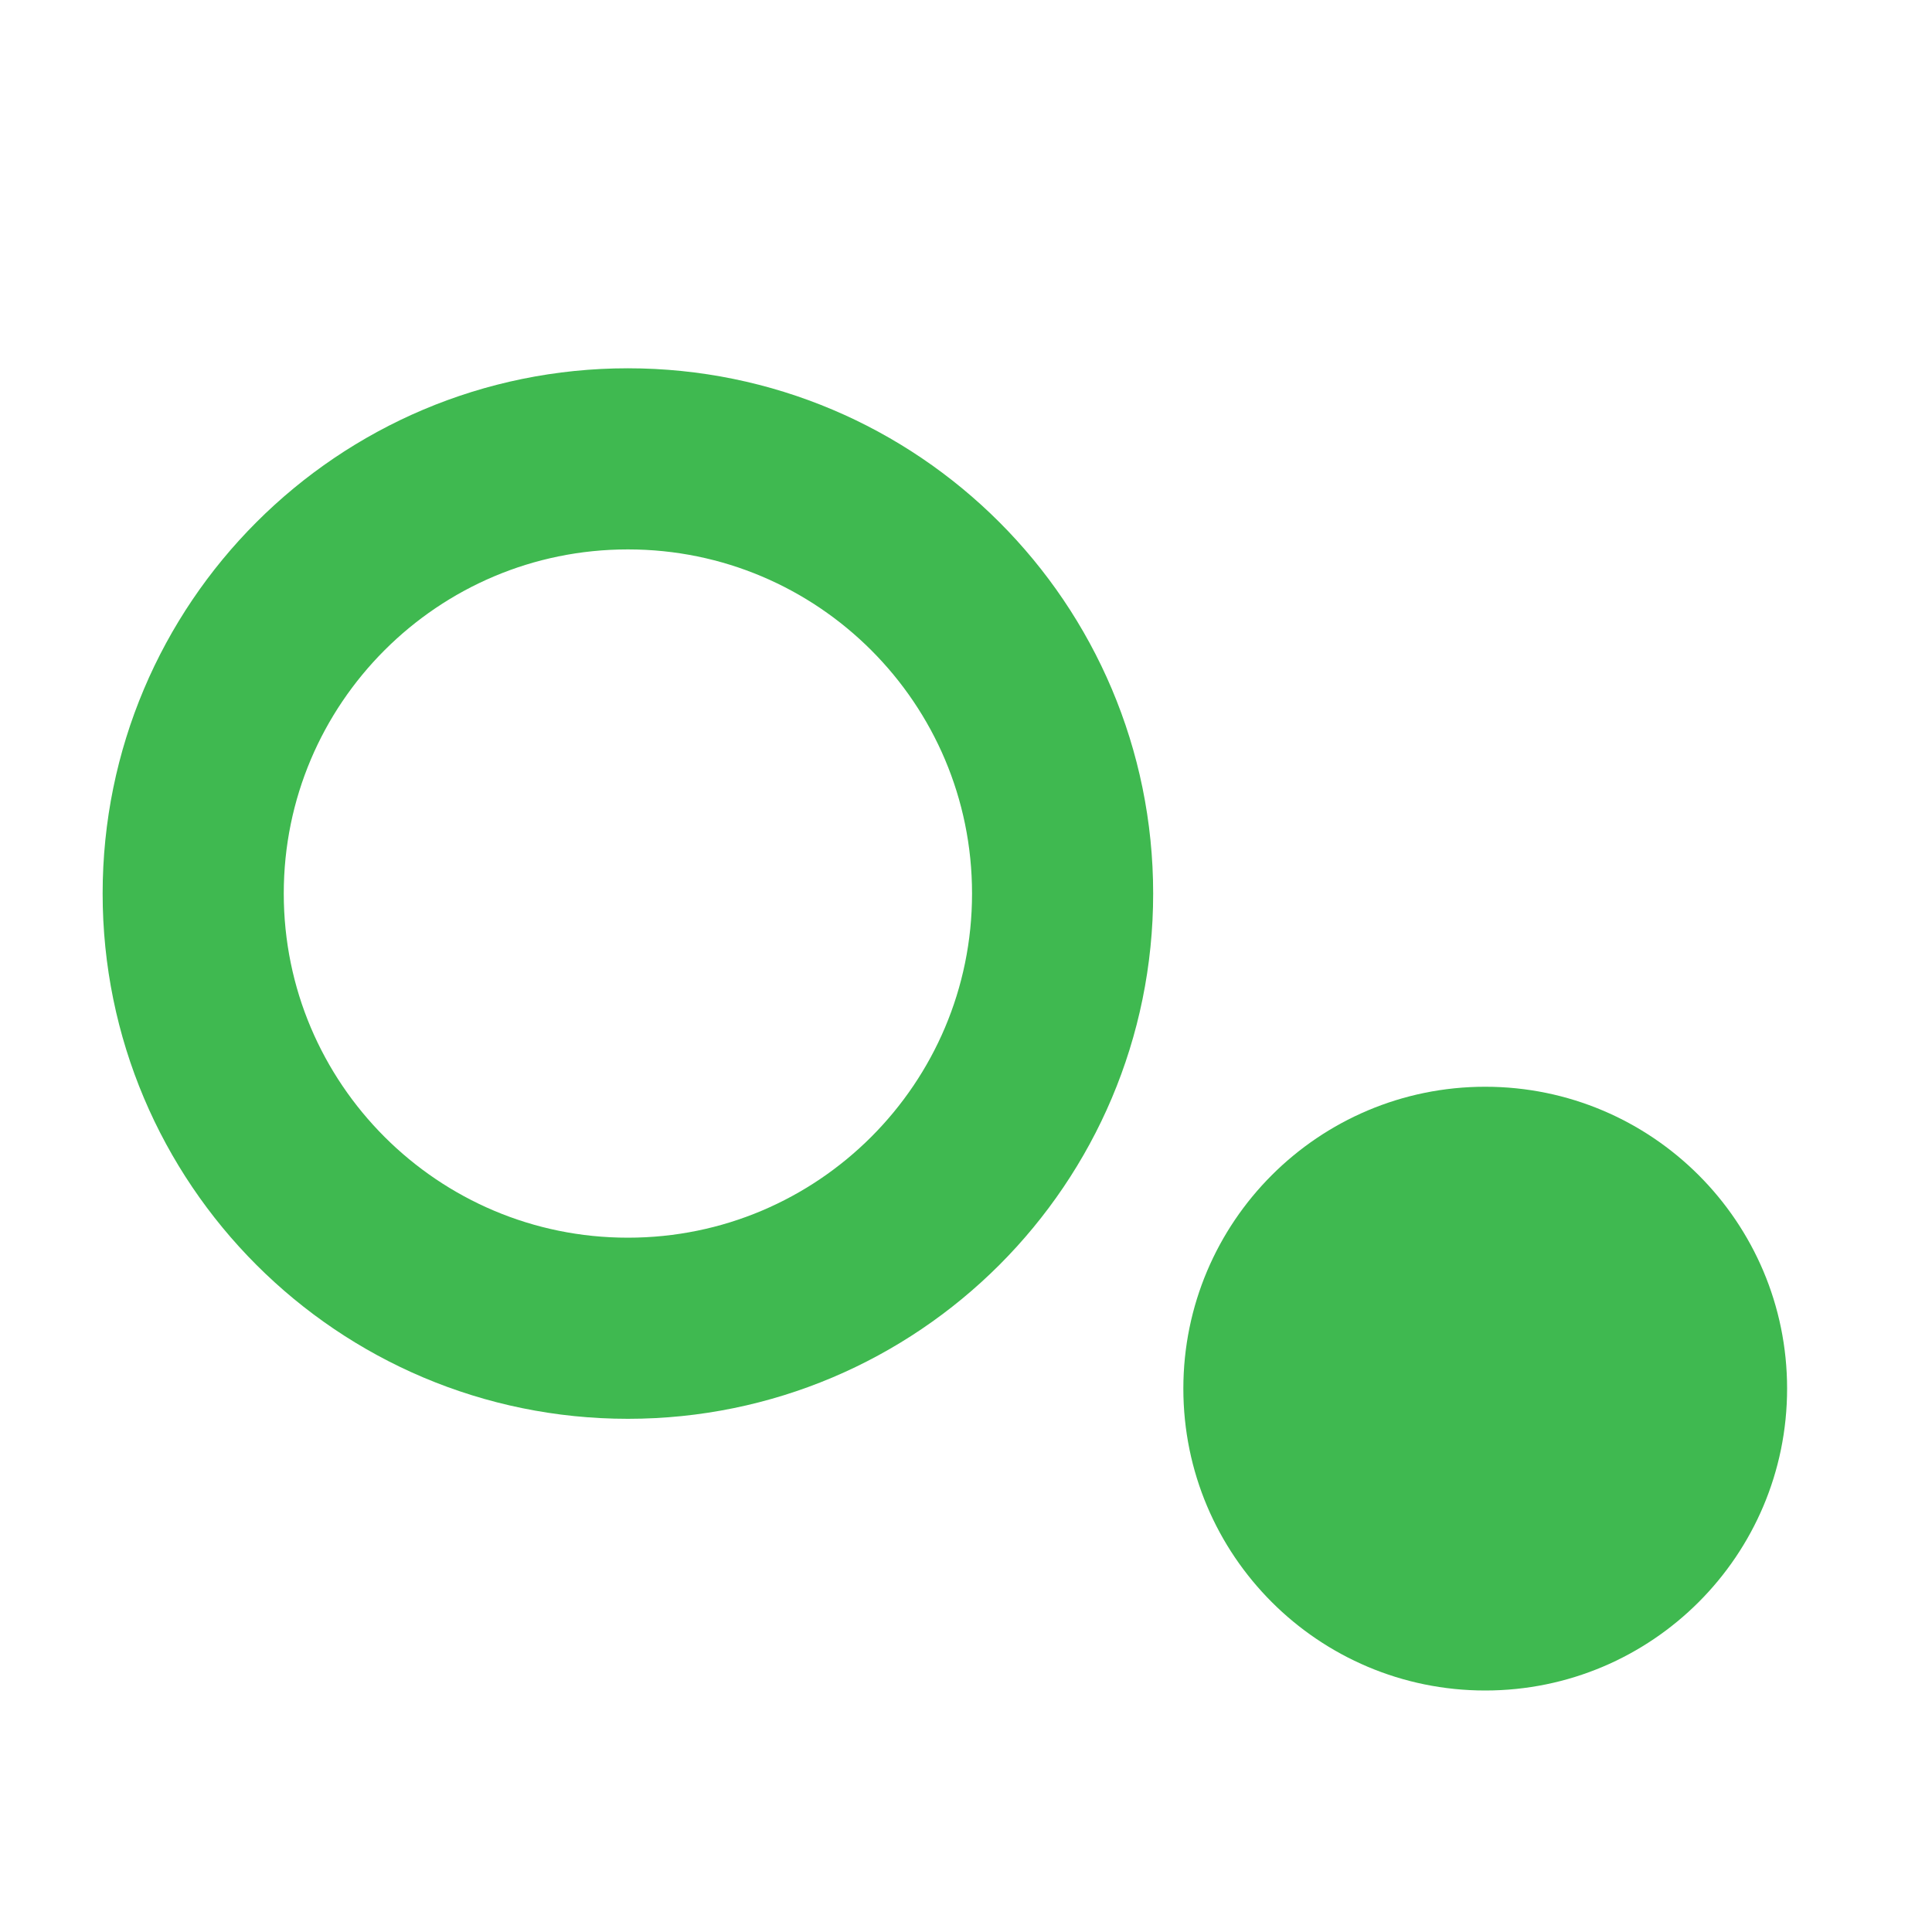
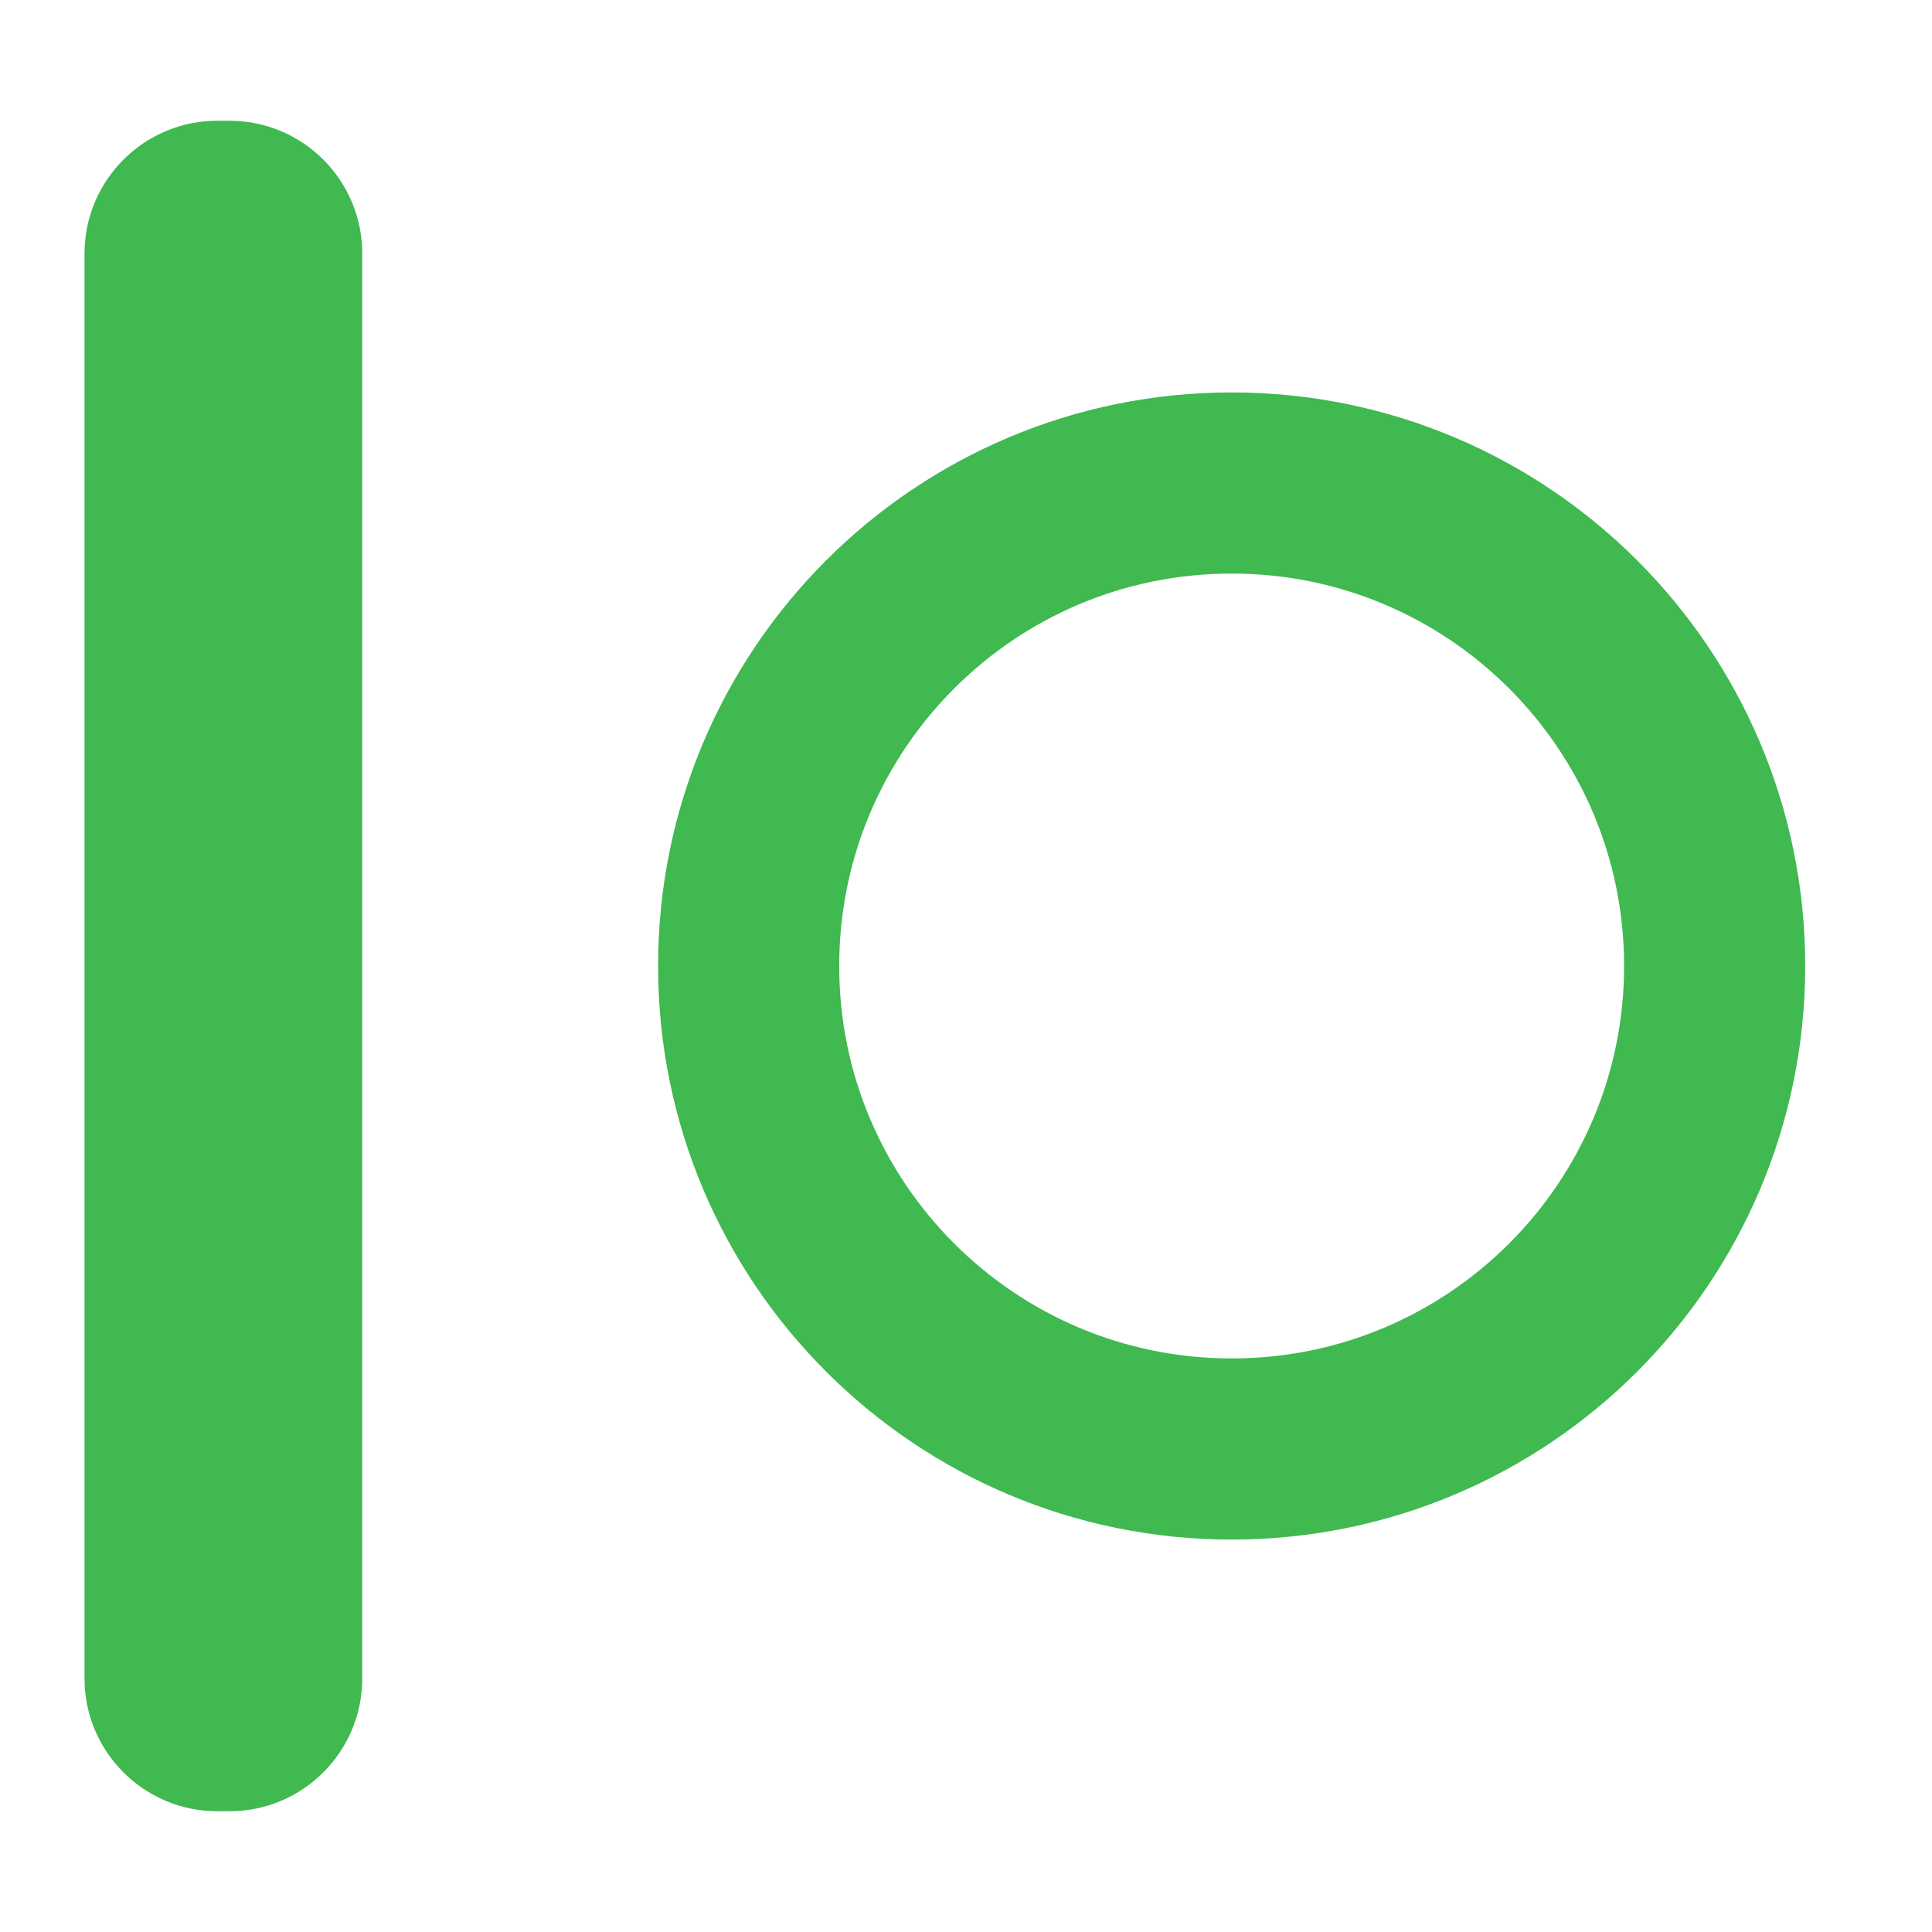
<svg xmlns="http://www.w3.org/2000/svg" width="16" height="16" viewBox="0 0 16 16">
-   <circle cx="5.2" cy="7.4" r="3.6" fill="none" stroke="#3FB950" stroke-width="1.5" />
-   <circle cx="12.3" cy="11.5" r="2.5" fill="#3FB950" />
+   <rect x="0.7" y="1" width="2.3" height="14" rx="1.1" fill="#3FB950" />
+   <circle cx="10.2" cy="8" r="4" fill="none" stroke="#3FB950" stroke-width="1.5" />
</svg>
